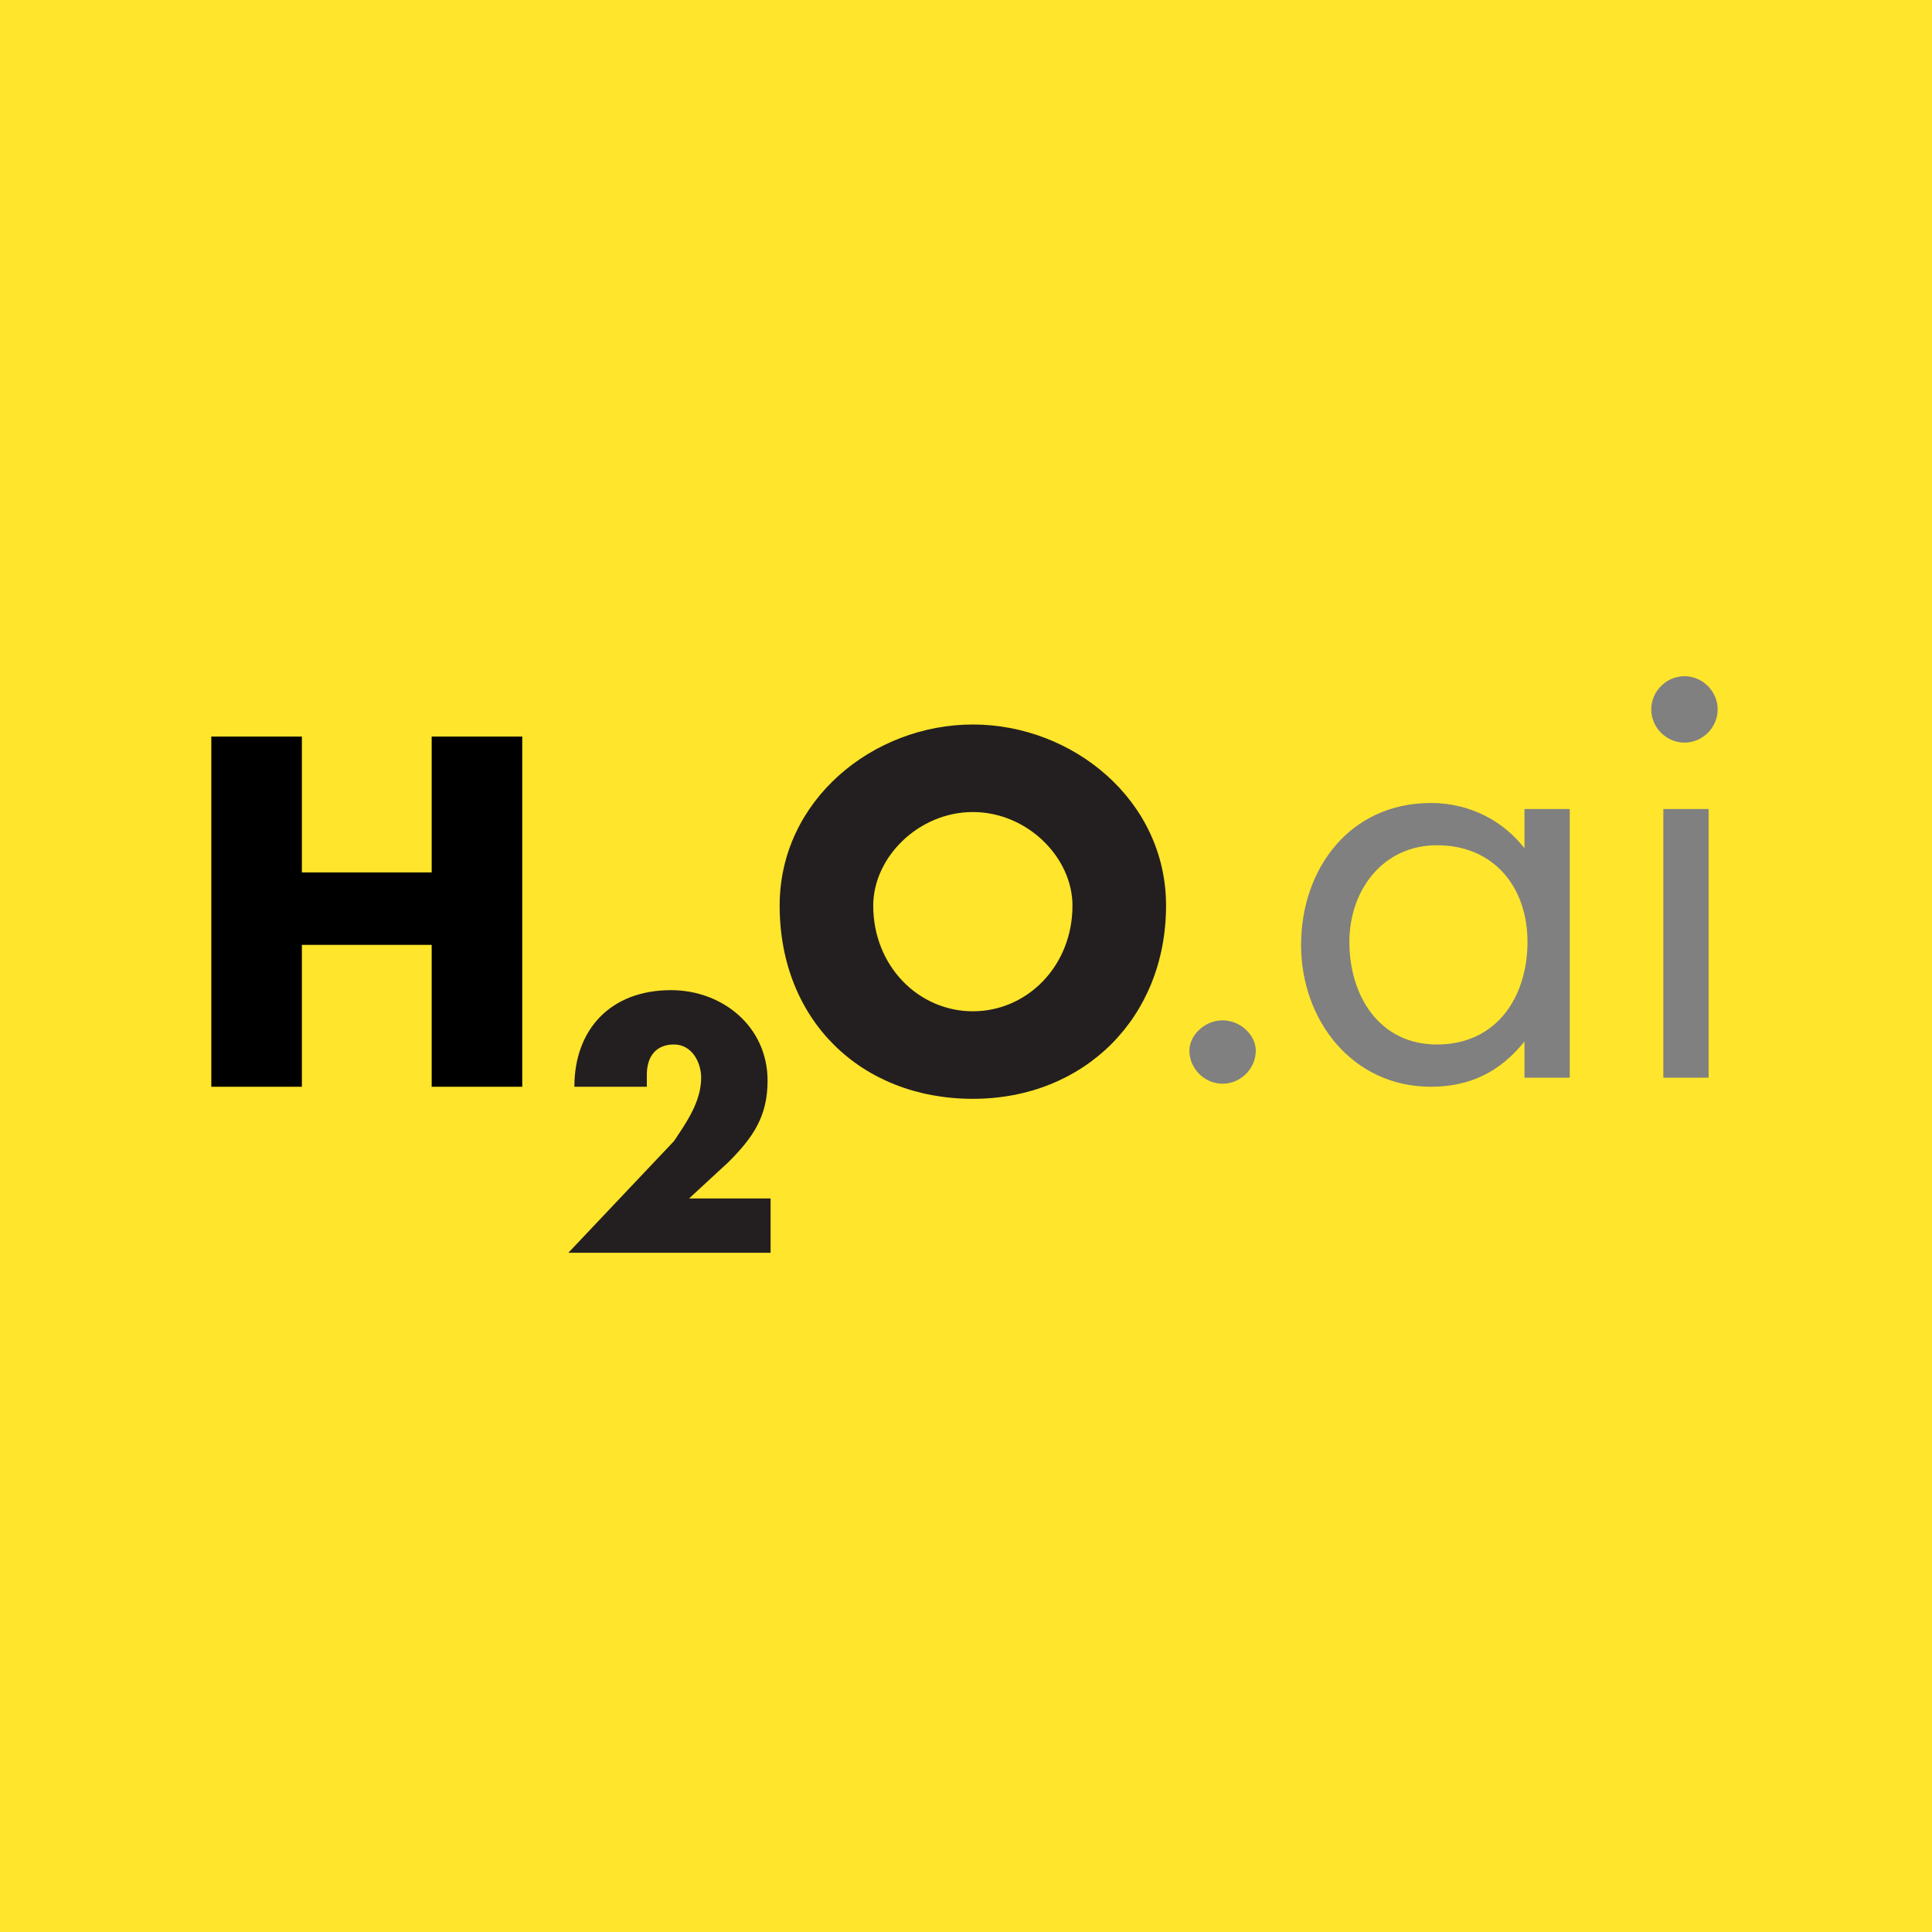
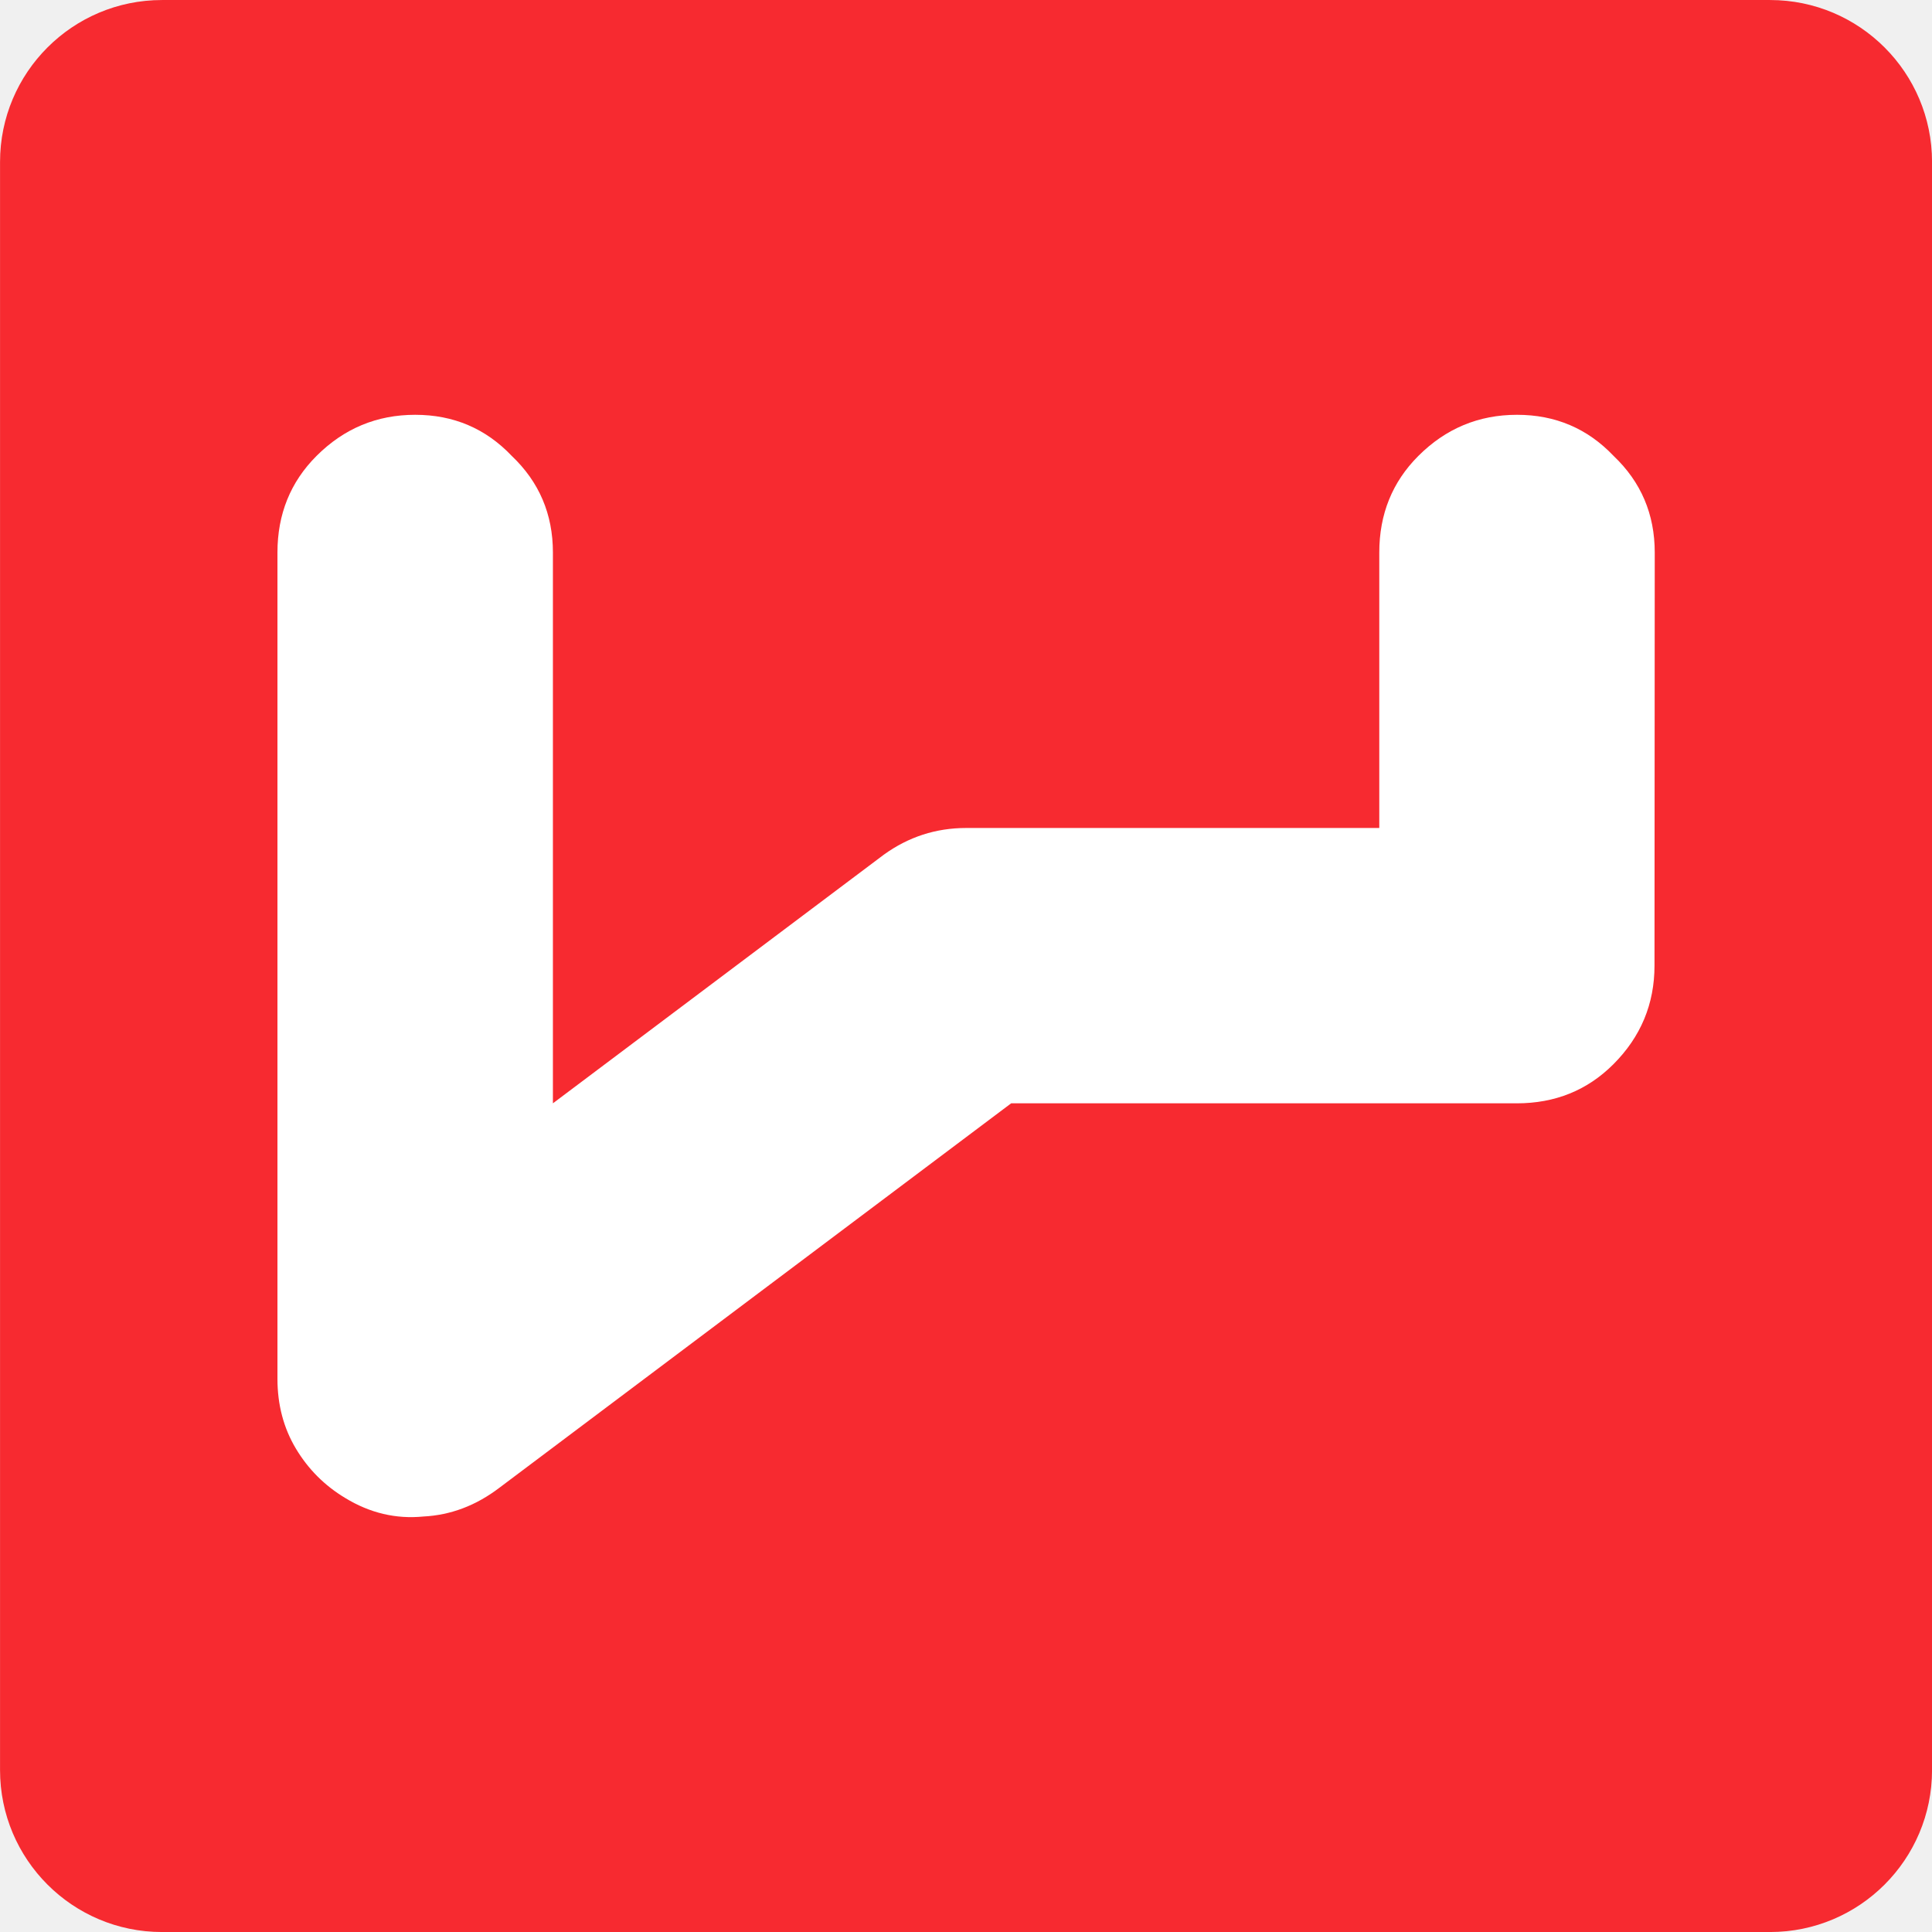
- <svg xmlns="http://www.w3.org/2000/svg" version="1.1" id="Layer_1" x="0" y="0" viewBox="0 0 64 64" xml:space="preserve">
-   <style type="text/css">.st2{fill:#231f20}</style>
-   <g id="Page-1-Copy">
-     <g id="H2O_Logo_2017">
-       <path id="Fill-1" fill="#ffe52b" d="M0 64h64V0H0z" />
-       <path id="Fill-2" d="M55.8 22.4c-.6 0-1.1.5-1.1 1.1 0 .6.5 1.1 1.1 1.1.6 0 1.1-.5 1.1-1.1 0-.6-.5-1.1-1.1-1.1zm-.7 13.3h1.5v-8.9h-1.5v8.9zM47.6 28c1.9 0 3 1.4 3 3.2 0 1.8-1 3.4-3 3.4-1.9 0-2.9-1.6-2.9-3.4 0-1.7 1.1-3.2 2.9-3.2zm4.4-1.2h-1.5v1.3c-.7-.9-1.8-1.5-3.1-1.5-2.7 0-4.3 2.2-4.3 4.7s1.7 4.7 4.3 4.7c1.3 0 2.3-.5 3.1-1.5v1.2H52v-8.9zm-11.5 7c-.6 0-1.1.5-1.1 1 0 .6.5 1.1 1.1 1.1.6 0 1.1-.5 1.1-1.1 0-.5-.5-1-1.1-1z" fill="gray" />
-       <path id="Fill-4" d="M10 28.9v-4.5H7V36h3v-4.7h4.3V36h3V24.4h-3v4.5z" />
-       <g id="Group-9" transform="translate(18.827 24)">
-         <path id="Fill-5" class="st2" d="M4 15.7l1.3-1.2c.8-.8 1.3-1.5 1.3-2.7 0-1.8-1.5-3-3.2-3-2 0-3.2 1.3-3.2 3.2h2.4v-.4c0-.6.3-1 .9-1 .6 0 .9.6.9 1.1 0 .8-.5 1.5-.9 2.1L0 17.5h6.7v-1.8H4" />
-         <path id="Fill-7" class="st2" d="M13.4 2.9c1.8 0 3.3 1.5 3.3 3.1 0 2-1.5 3.5-3.3 3.5S10.1 8 10.1 6c0-1.6 1.5-3.1 3.3-3.1m0-2.9C10.1 0 7 2.5 7 6c0 3.8 2.7 6.4 6.4 6.4s6.4-2.7 6.4-6.4c0-3.5-3.1-6-6.4-6" />
+ <svg xmlns="http://www.w3.org/2000/svg" id="svg4813" version="1.1" viewBox="0 0 15.781 15.781" height="15.781mm" width="15.781mm">
+   <defs id="defs4807" />
+   <g transform="translate(239.9676,157.6581)" id="layer1">
+     <g id="text4787" style="font-style:normal;font-variant:normal;font-weight:normal;font-stretch:normal;font-size:16.789px;line-height:1.25;font-family:Fabricate;-inkscape-font-specification:'Fabricate, Normal';font-variant-ligatures:normal;font-variant-caps:normal;font-variant-numeric:normal;font-feature-settings:normal;text-align:start;letter-spacing:0px;word-spacing:0px;writing-mode:lr-tb;text-anchor:start;fill:#ffffff;fill-opacity:1;stroke:none;stroke-width:0.265" aria-label="w" transform="translate(-245.0703,-196.7839)">
+       <g id="g4815">
+         <rect rx="1.323" ry="1.323" y="39.126" x="5.103" height="15.781" width="15.781" id="rect4783" style="opacity:1;fill:#f72a30;fill-opacity:1;fill-rule:nonzero;stroke:none;stroke-width:0.5;stroke-miterlimit:4;stroke-dasharray:none;stroke-opacity:1" />
+         <path d="m 18.617,47.013 q 0,0.47 -0.336,0.806 -0.319,0.319 -0.789,0.319 H 13.362 L 9.182,51.278 Q 8.896,51.496 8.561,51.513 8.225,51.546 7.923,51.362 7.671,51.211 7.52,50.959 7.369,50.707 7.369,50.388 v -6.749 q 0,-0.47 0.319,-0.789 0.336,-0.336 0.806,-0.336 0.47,0 0.789,0.336 0.336,0.319 0.336,0.789 v 4.499 l 2.703,-2.031 q 0.302,-0.218 0.672,-0.218 h 3.375 v -2.25 q 0,-0.47 0.319,-0.789 0.336,-0.336 0.806,-0.336 0.47,0 0.789,0.336 0.336,0.319 0.336,0.789 z" style="font-style:normal;font-variant:normal;font-weight:normal;font-stretch:normal;font-size:16.789px;font-family:Fabricate;-inkscape-font-specification:'Fabricate, Normal';font-variant-ligatures:normal;font-variant-caps:normal;font-variant-numeric:normal;font-feature-settings:normal;text-align:start;writing-mode:lr-tb;text-anchor:start;fill:#ffffff;fill-opacity:1;stroke-width:0.265" id="path4803" />
      </g>
    </g>
  </g>
</svg>
